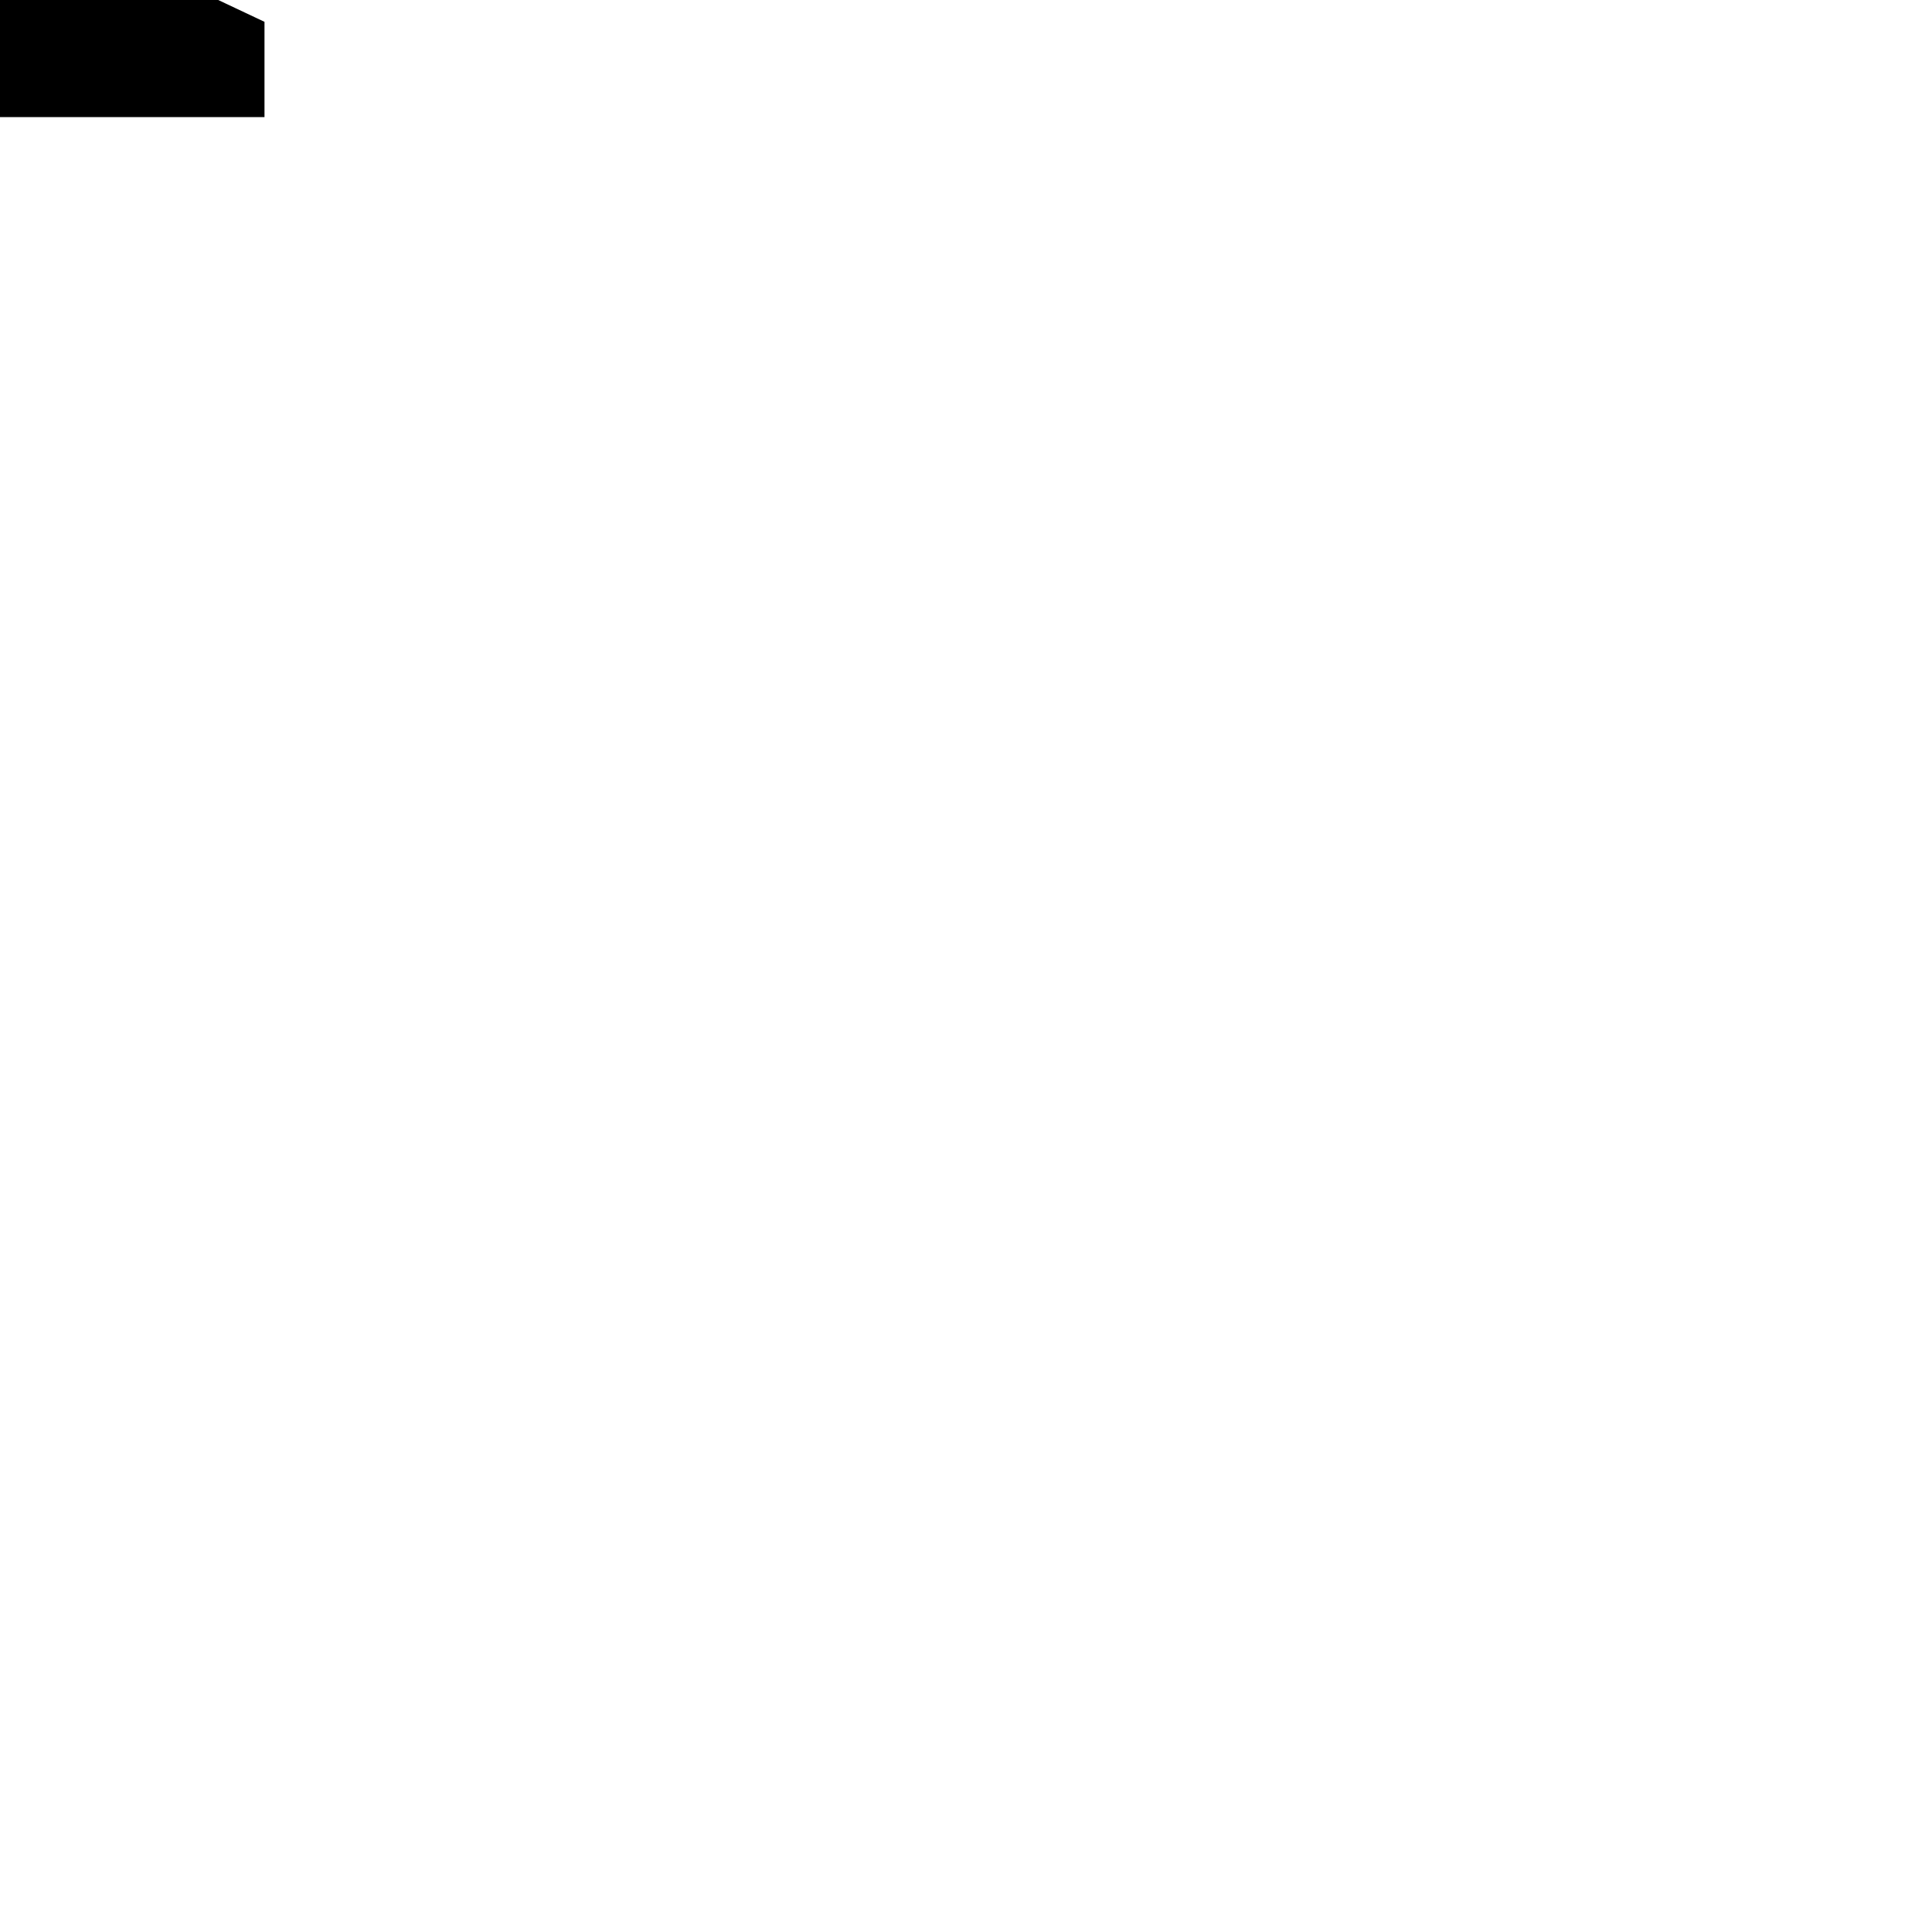
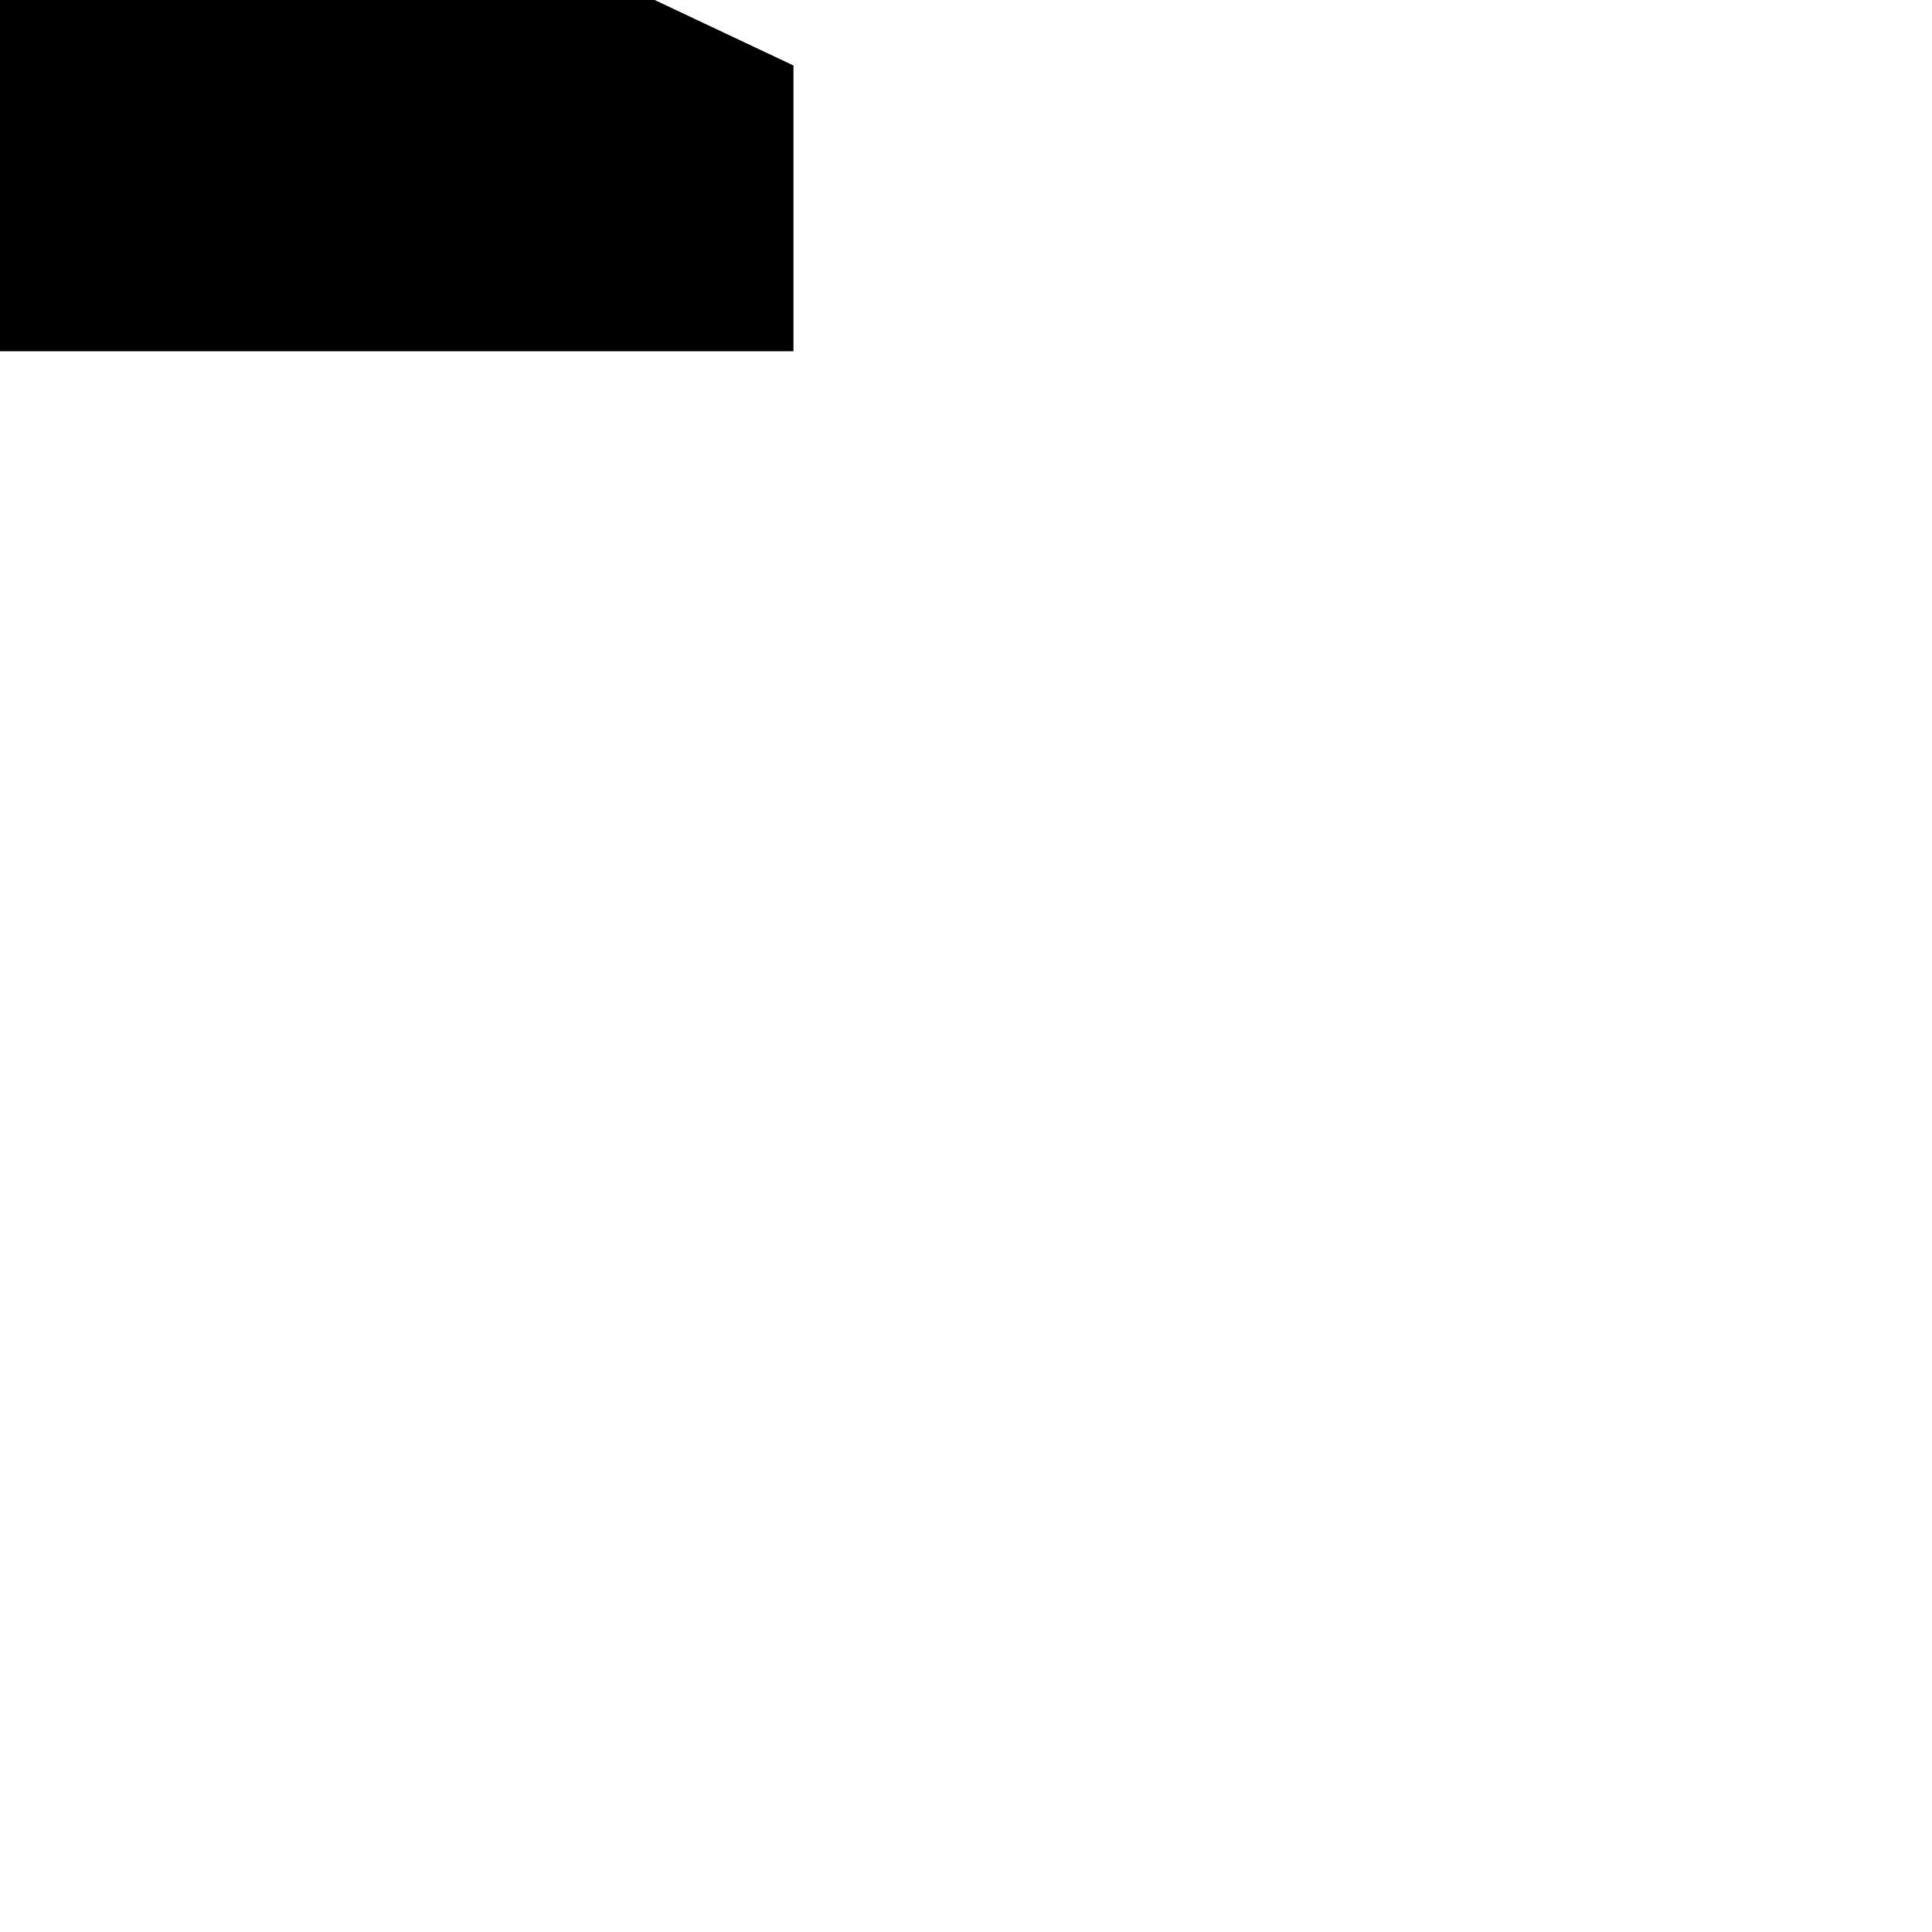
<svg xmlns="http://www.w3.org/2000/svg" version="1.1" id="Calque_1" x="0px" y="0px" viewBox="0 0 1000 1000" style="enable-background:new 0 0 1000 1000;" xml:space="preserve">
-   <polygon points="-136.9,-60.6 -15.5,-60.6 136.9,11.3 136.9,60.6 -136.9,60.6 " />
+   <polygon points="-410.7,-181.8 -46.5,-181.8 410.7,33.9 410.7,181.8 -410.7,181.8 " />
</svg>
